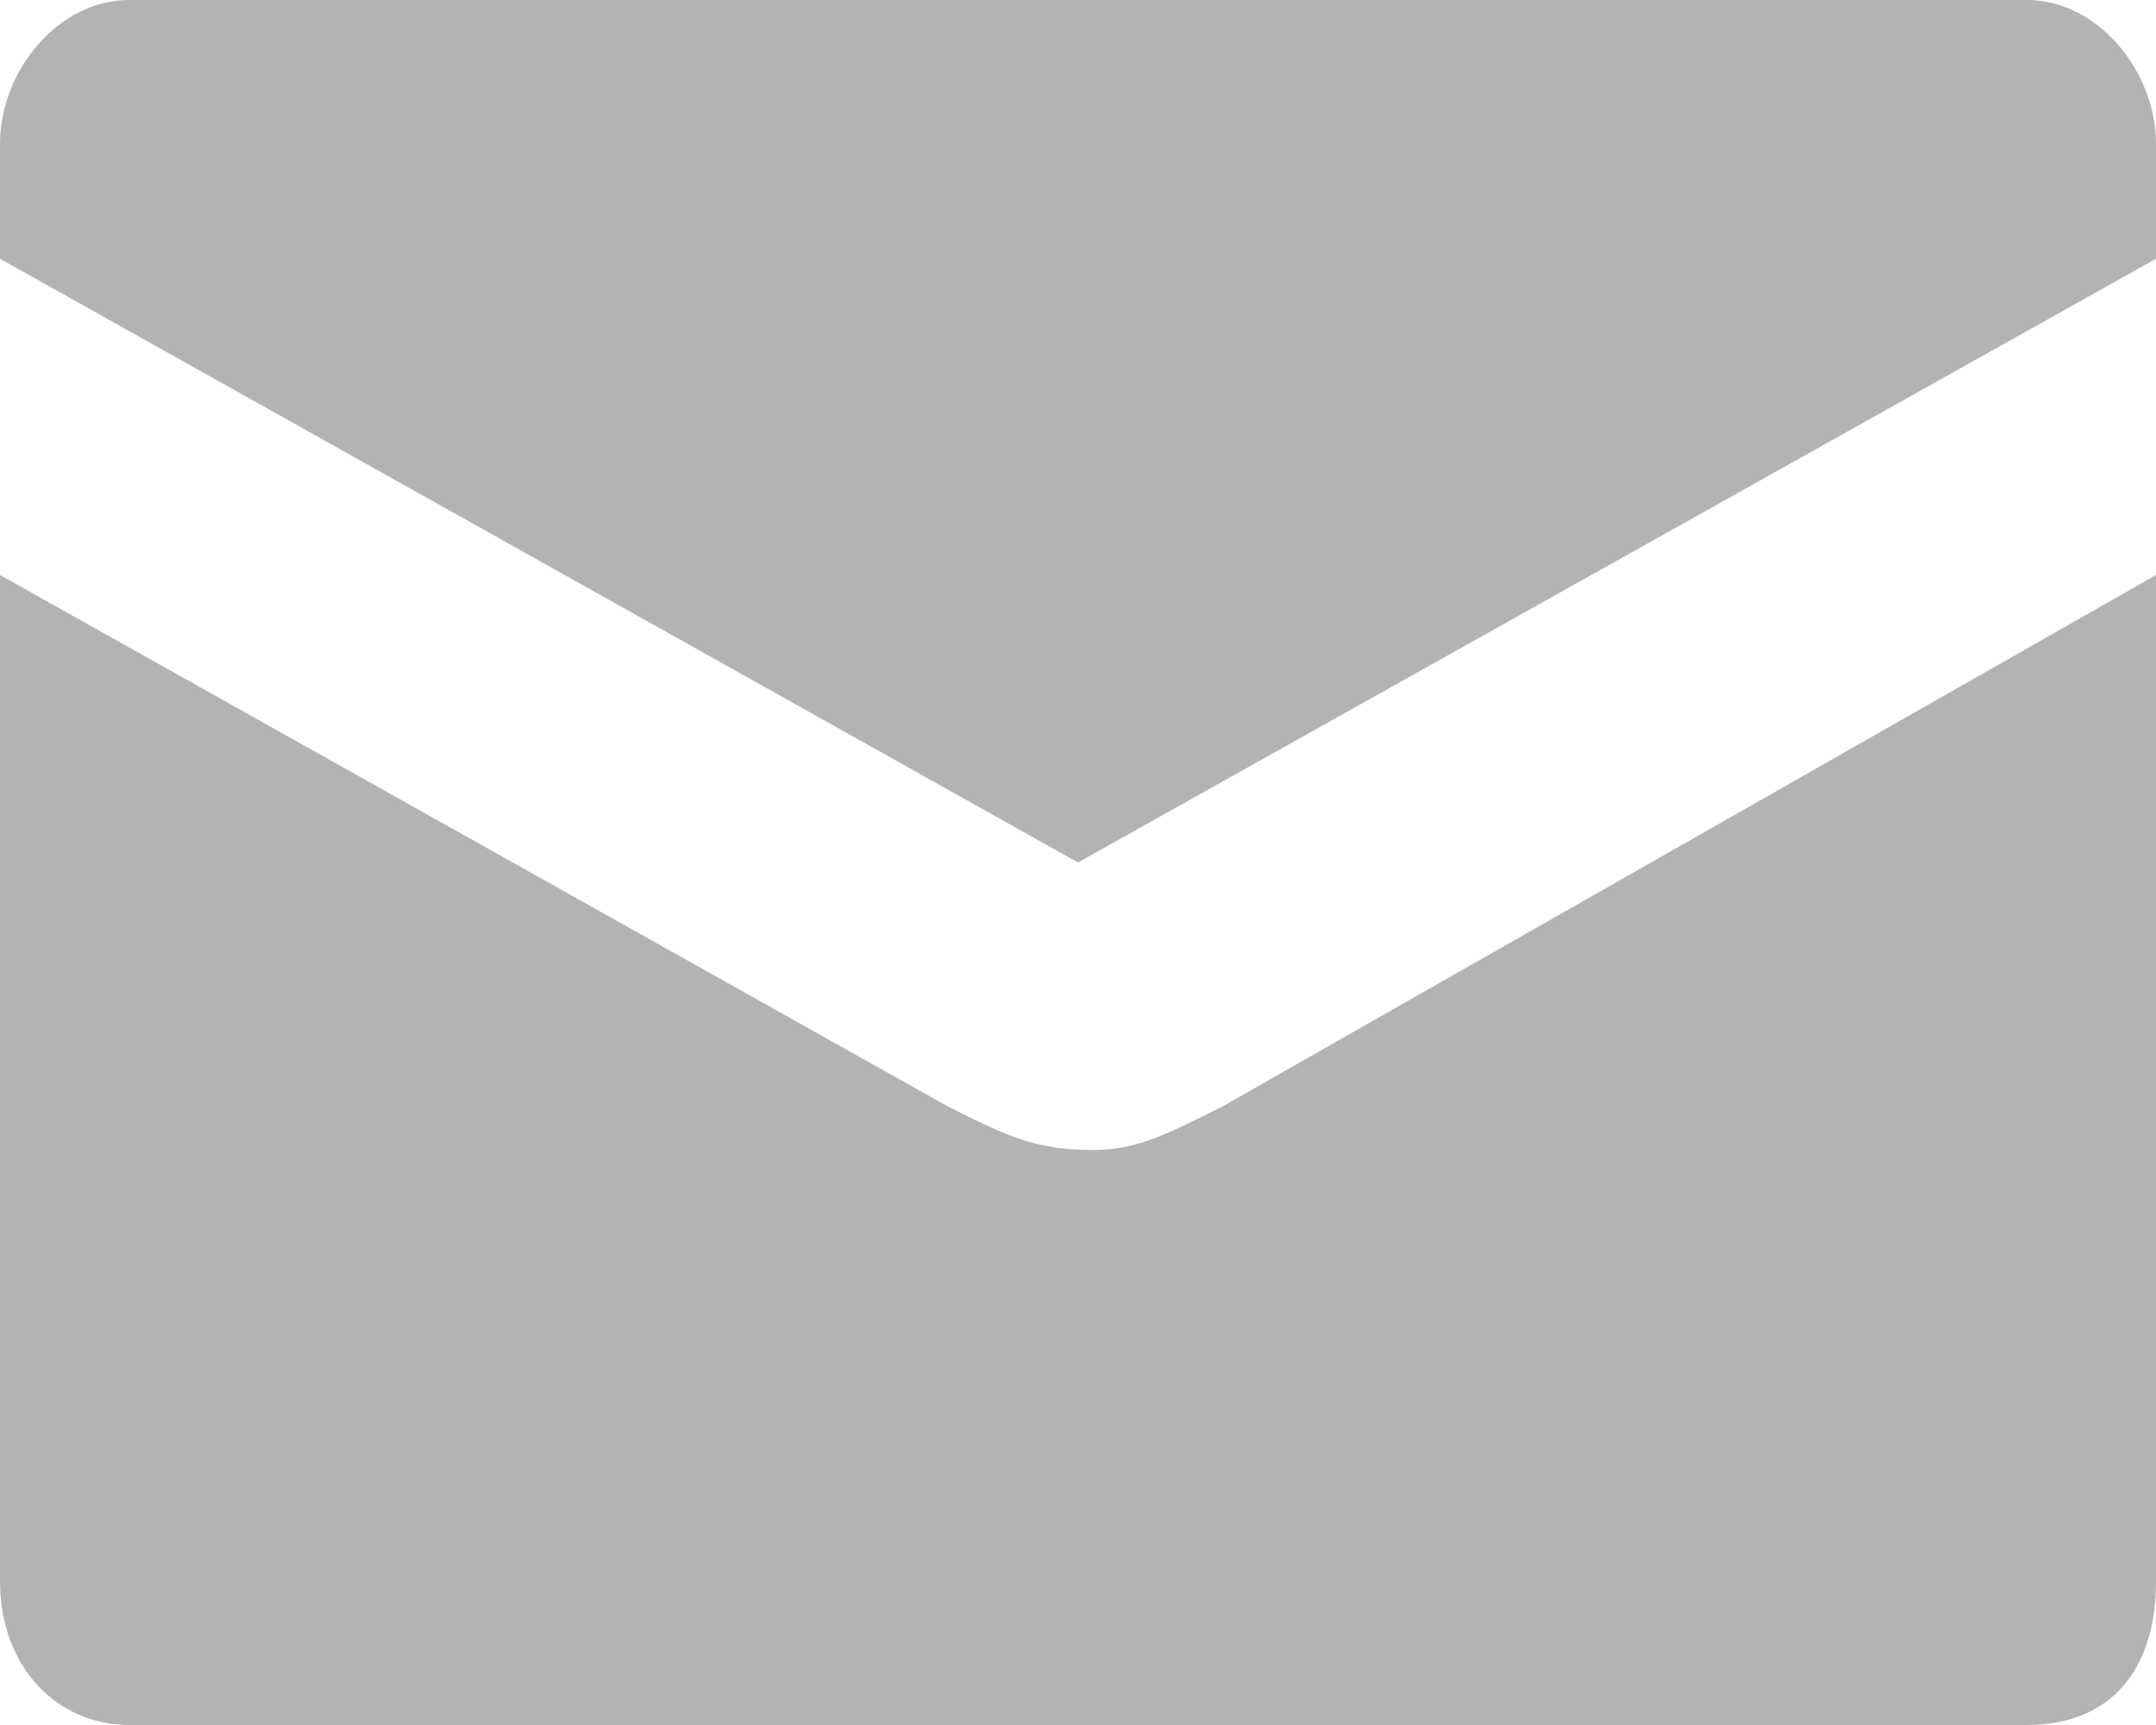
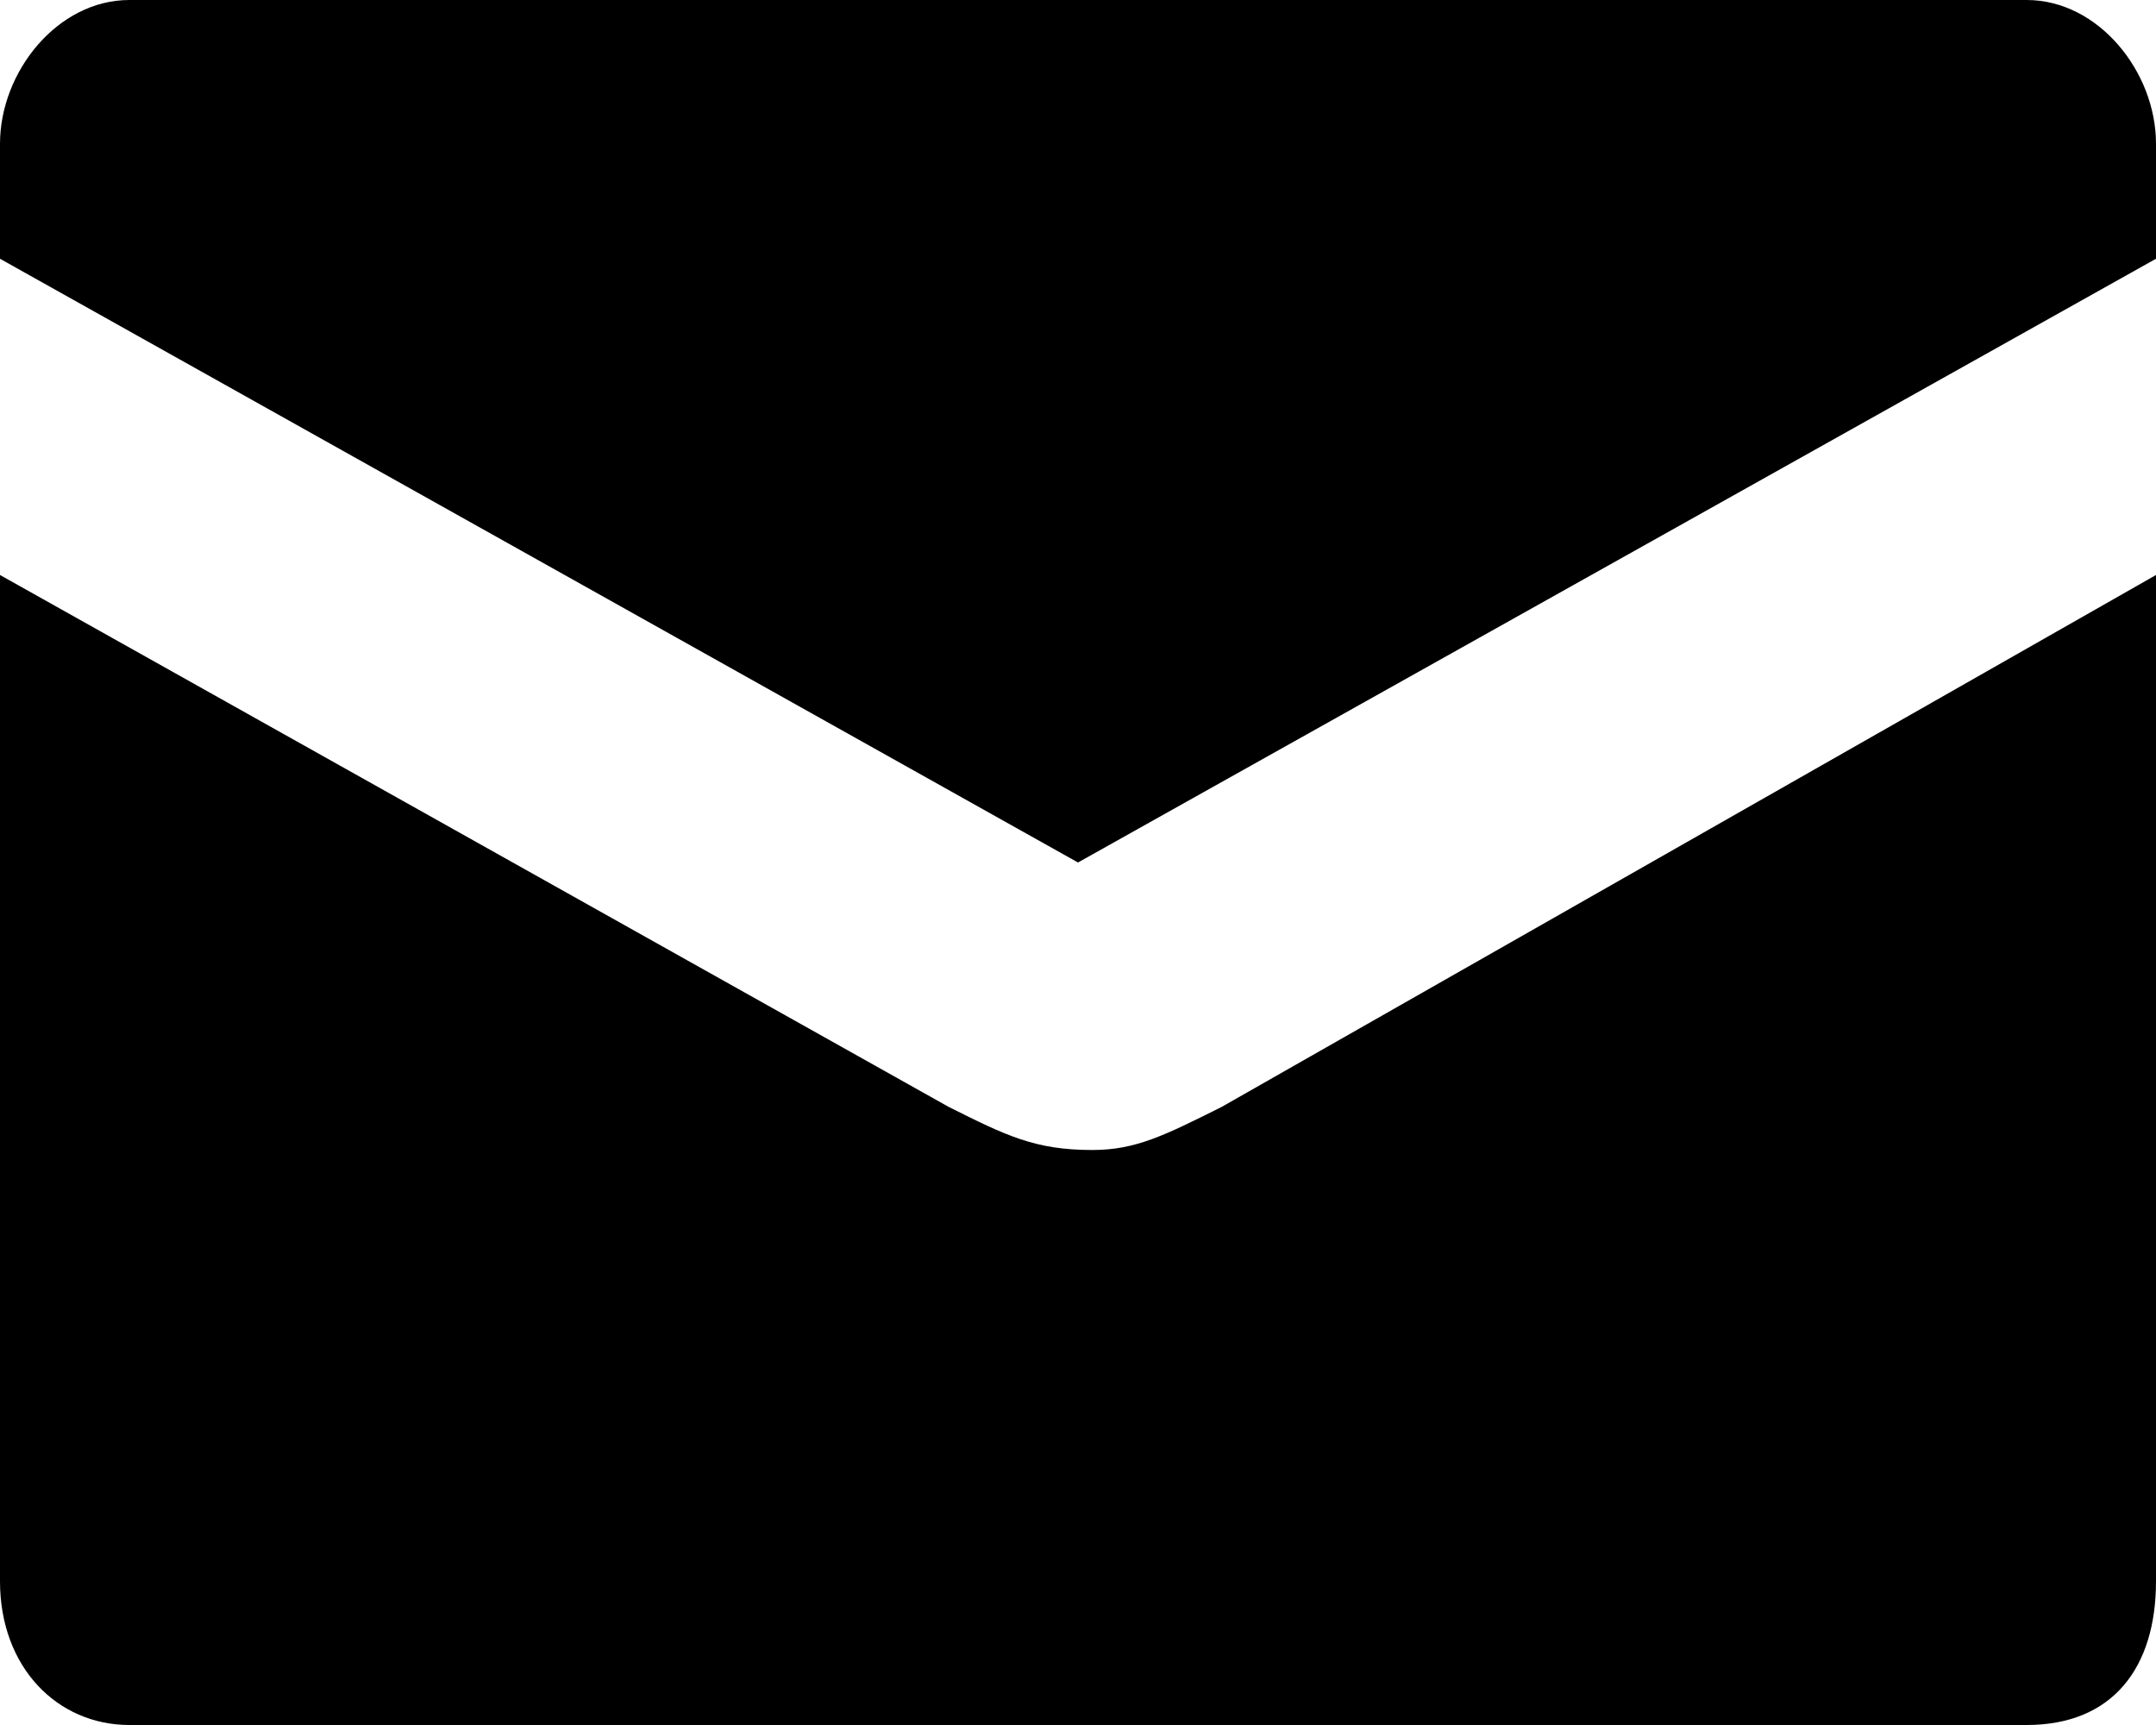
<svg xmlns="http://www.w3.org/2000/svg" width="15" height="12" viewBox="0 0 15 12" fill="none">
-   <path d="M7.6 8C7.2 8 7 7.9 6.6 7.7L0 4V11C0 11.6 0.4 12 0.9 12H14.1C14.7 12 15 11.6 15 11V4L8.5 7.7C8.1 7.9 7.9 8 7.6 8ZM14.1 0H0.9C0.4 0 0 0.5 0 1V1.8L7.5 6L15 1.8V1C15 0.5 14.6 0 14.1 0Z" fill="#B3B3B3" />
+   <path d="M7.6 8C7.2 8 7 7.9 6.6 7.7L0 4V11C0 11.6 0.4 12 0.9 12H14.1C14.7 12 15 11.6 15 11V4L8.5 7.7C8.1 7.9 7.9 8 7.6 8ZM14.1 0H0.9C0.4 0 0 0.5 0 1V1.8L7.5 6L15 1.8V1C15 0.5 14.6 0 14.1 0Z" fill="#000000" />
</svg>
